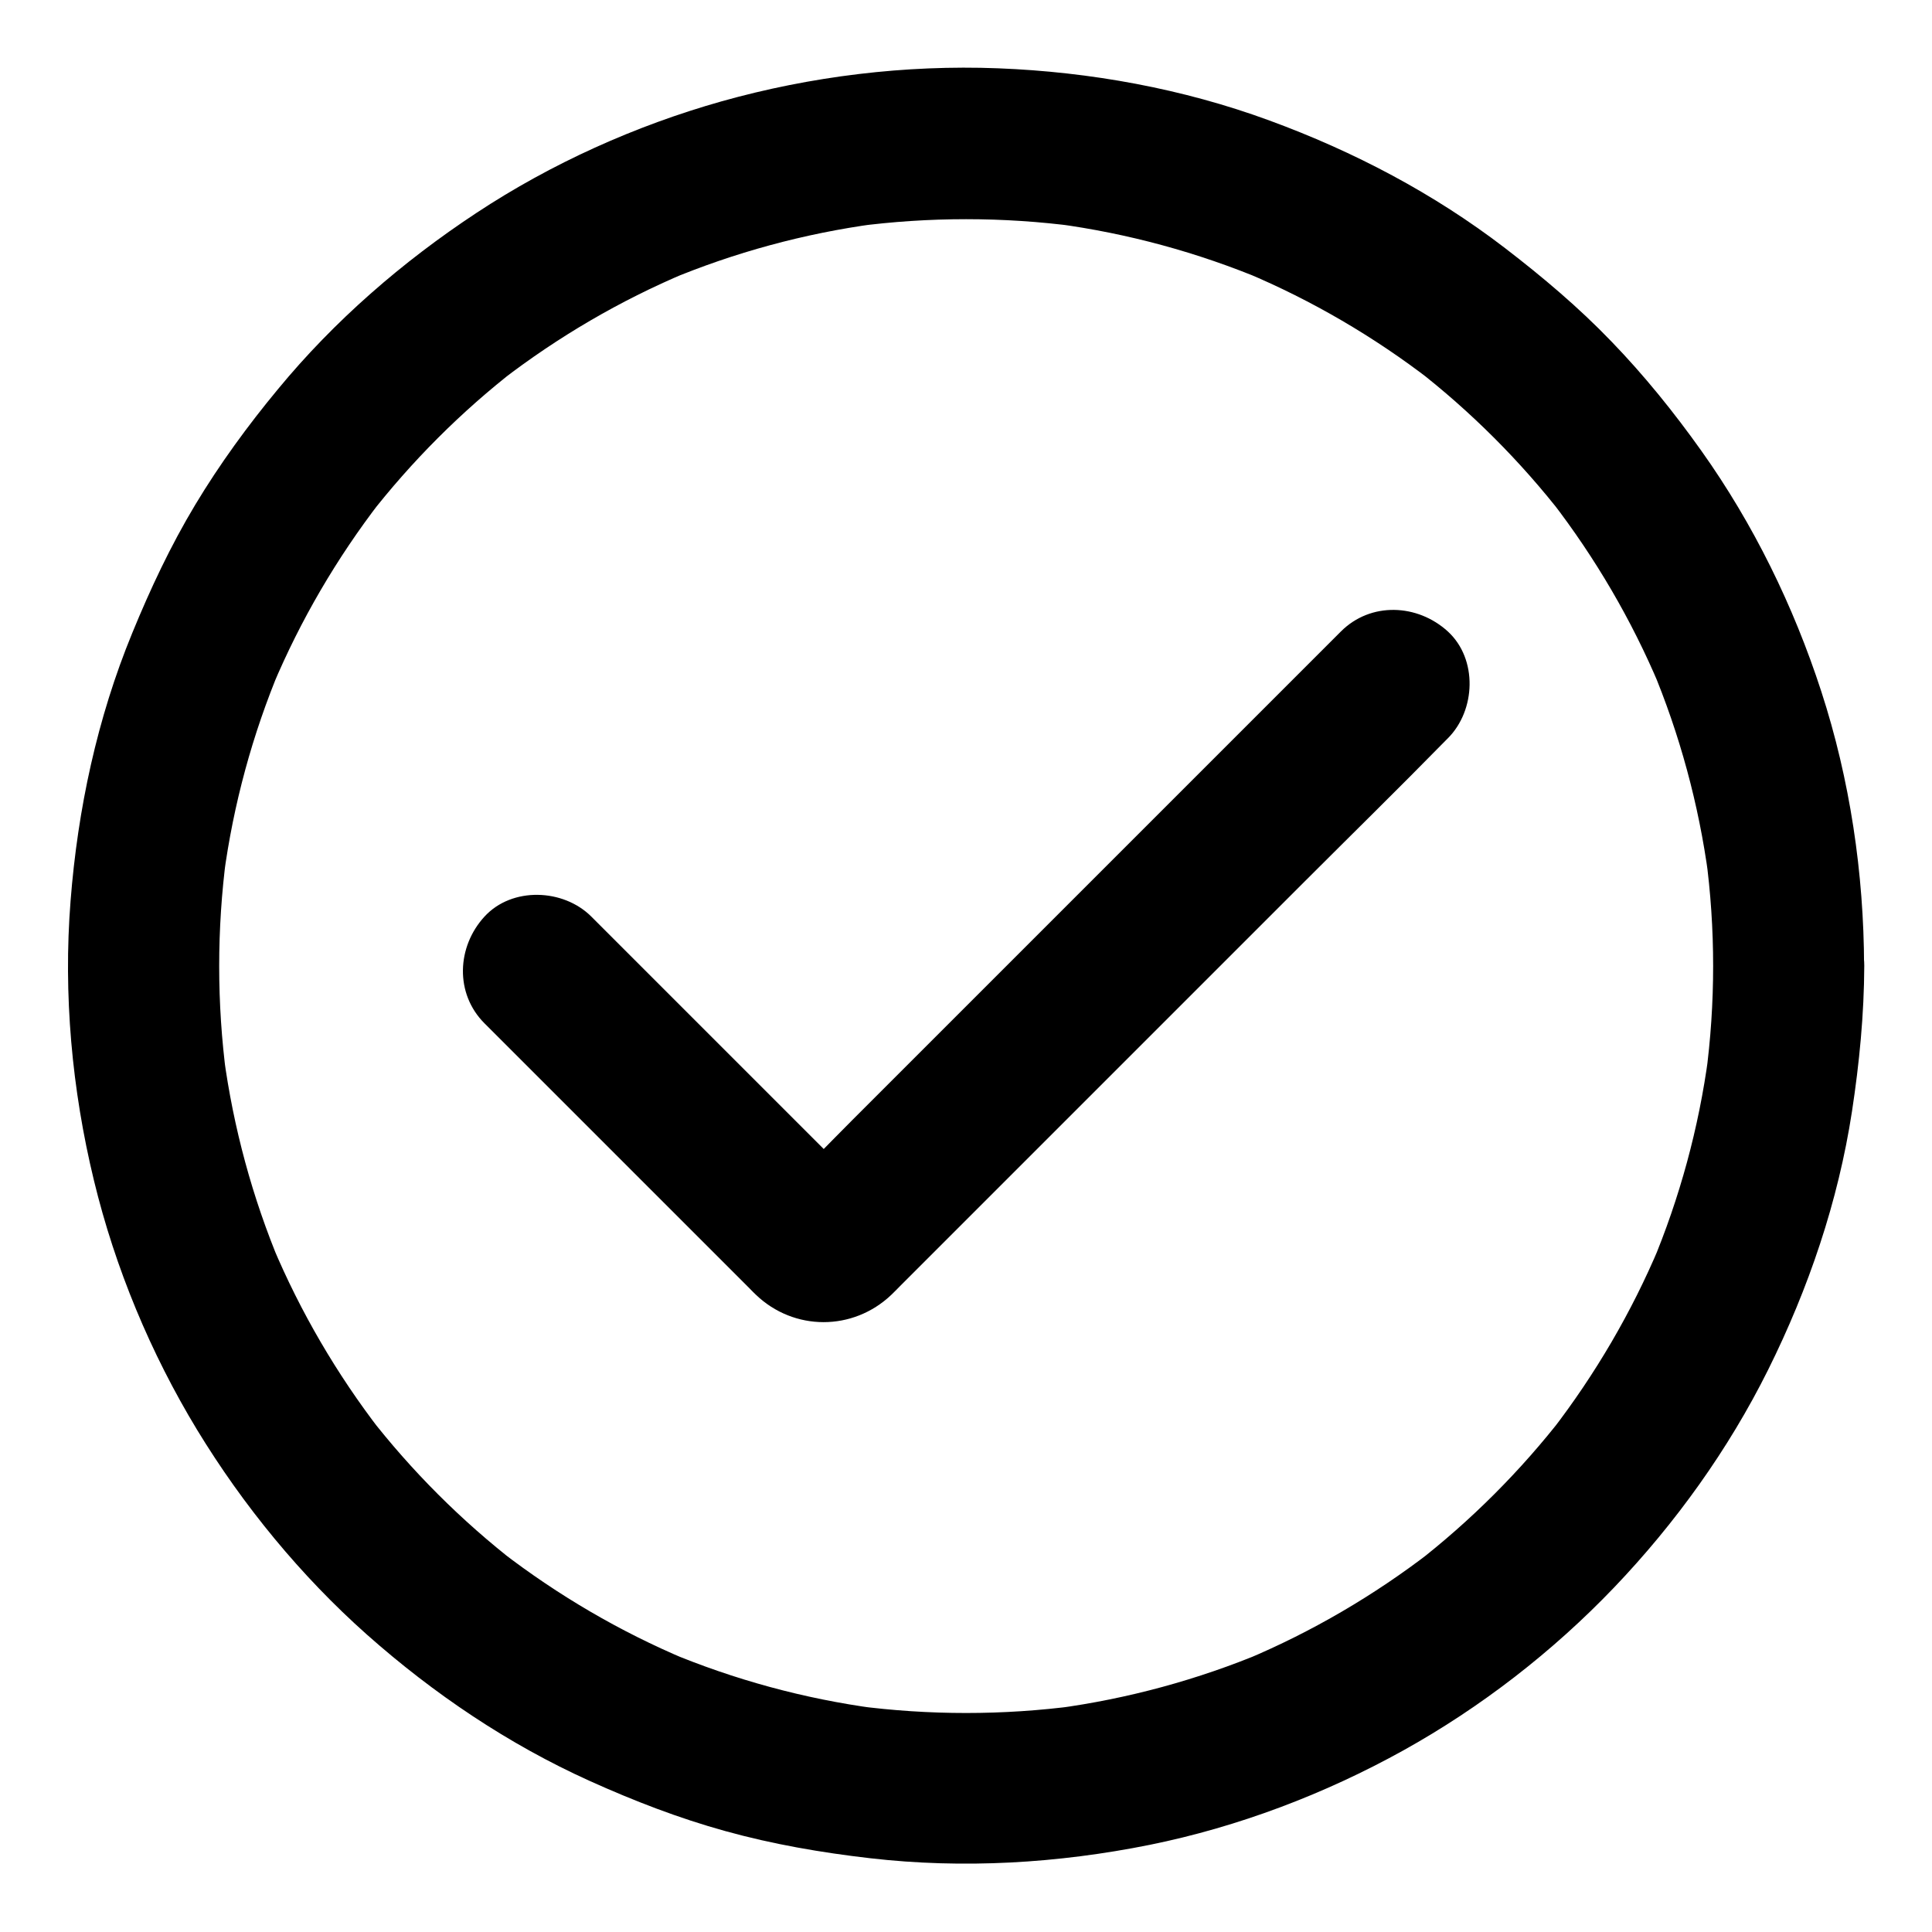
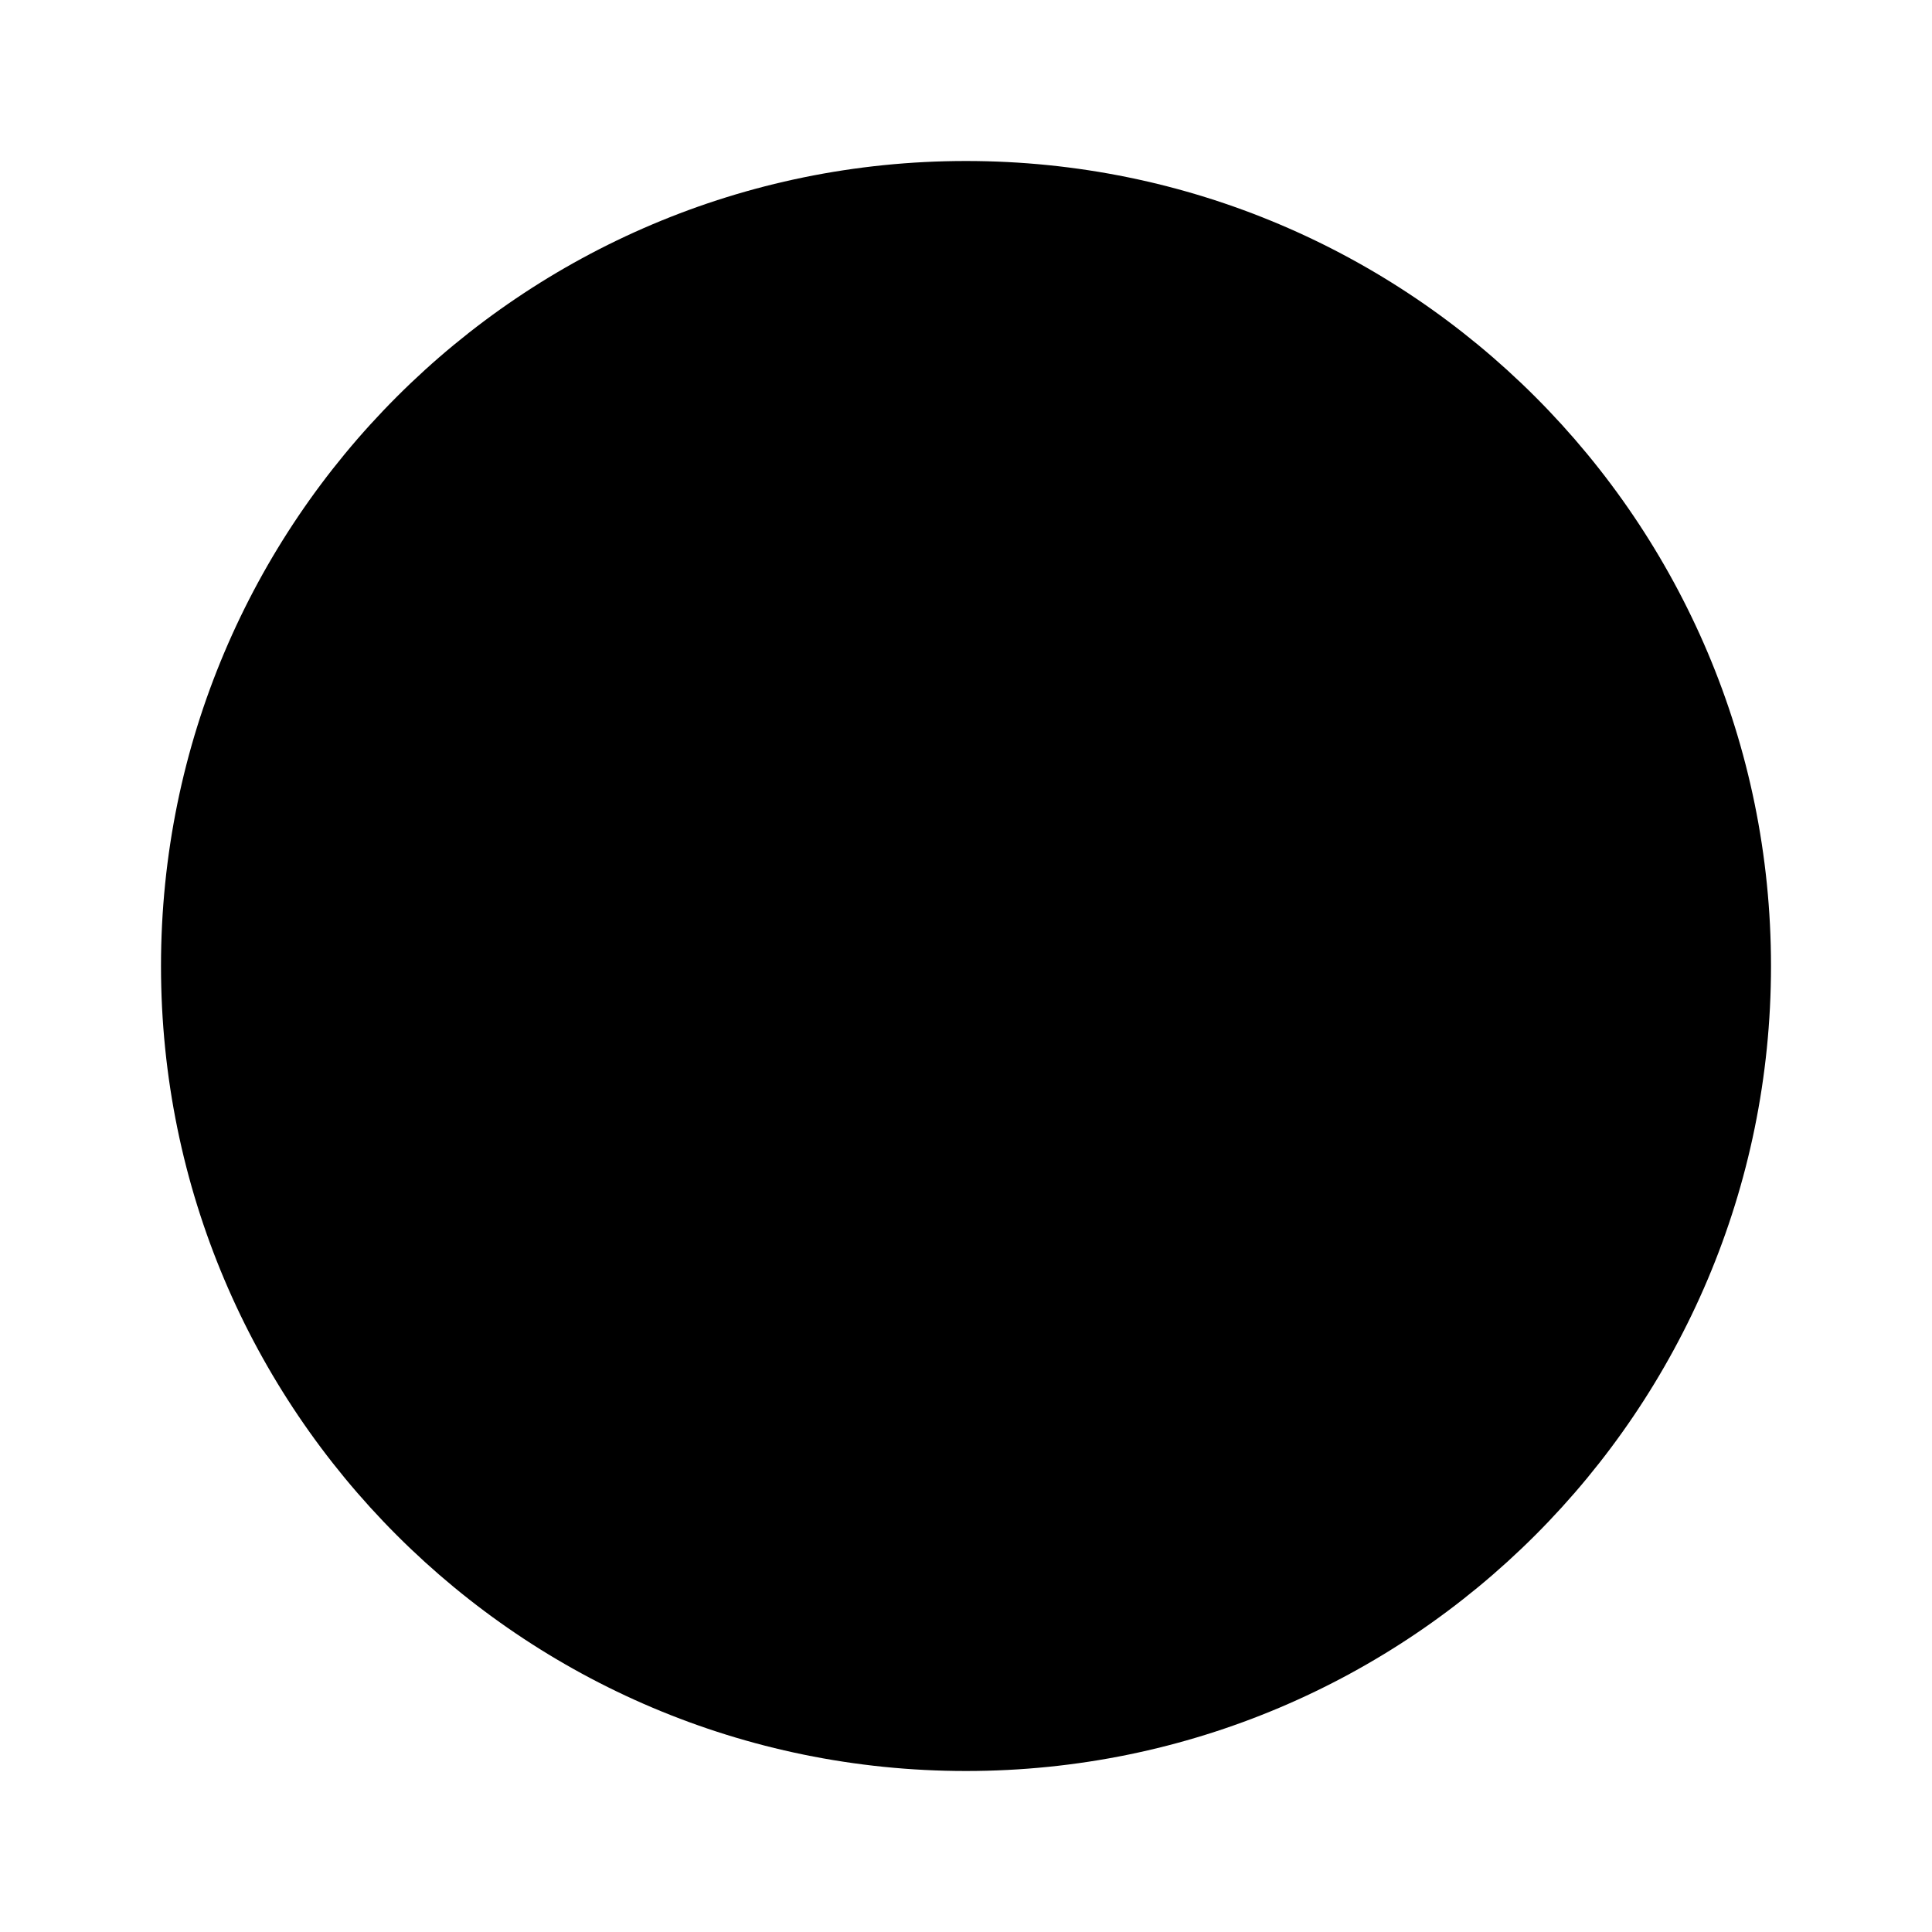
- <svg xmlns="http://www.w3.org/2000/svg" height="100px" width="100px" fill="#000000" version="1.1" x="0px" y="0px" viewBox="0 0 1024 1024" style="enable-background:new 0 0 1024 1024;" xml:space="preserve">
-   <g>
-     <g>
-       <path d="M710.7,334.7c-9.8,9.8-19.6,19.6-29.5,29.5c-23.6,23.6-47.1,47.1-70.7,70.7    c-28.4,28.4-56.7,56.7-85.1,85.1c-24.6,24.6-49.2,49.2-73.7,73.7c-11.8,11.8-23.4,24-35.5,35.5c-0.5,0.5-1,0.9-1.5,1.4    c2.7-2.1,5.4-4.2,8.1-6.3c-0.8,0.6-1.6,1-2.4,1.4c3.2-1.3,6.4-2.7,9.6-4c-0.9,0.3-1.7,0.6-2.7,0.7c3.5-0.5,7.1-1,10.6-1.4    c-0.9,0.1-1.8,0.1-2.7,0c3.5,0.5,7.1,1,10.6,1.4c-0.9-0.1-1.8-0.3-2.7-0.7c3.2,1.3,6.4,2.7,9.6,4c-0.9-0.4-1.7-0.8-2.4-1.4    c2.7,2.1,5.4,4.2,8.1,6.3c-5.3-4.6-10.1-10-15.1-14.9c-11.5-11.5-22.9-22.9-34.4-34.4c-25.9-25.9-51.7-51.7-77.6-77.6    c-6-6-11.9-11.9-17.9-17.9c-14.8-14.8-42-15.9-56.6,0c-14.7,16-15.8,40.8,0,56.6c31.6,31.6,63.2,63.2,94.9,94.9    c15.2,15.2,30.5,30.5,45.7,45.7c1.1,1.1,2.1,2.2,3.2,3.2c20.2,19.4,51.5,19.4,71.8,0.1c1.6-1.5,3.2-3.2,4.7-4.7    c29-29,58.1-58.1,87.1-87.1c42.4-42.4,84.7-84.7,127.1-127.1c25-25,50.2-49.7,74.9-74.9c0.4-0.4,0.8-0.8,1.2-1.2    c14.8-14.8,15.9-42,0-56.6C751.3,320,726.5,318.9,710.7,334.7L710.7,334.7z" />
-     </g>
-   </g>
-   <g>
-     <g>
-       <path d="M908,512c0,19.5-1.3,39-3.9,58.4c0.5-3.5,1-7.1,1.4-10.6c-5.1,38-15.2,75.1-30,110.4    c1.3-3.2,2.7-6.4,4-9.6c-14.7,34.9-33.9,67.7-57,97.7c2.1-2.7,4.2-5.4,6.3-8.1c-22.8,29.4-49.2,55.8-78.6,78.6    c2.7-2.1,5.4-4.2,8.1-6.3c-30,23.1-62.8,42.3-97.7,57c3.2-1.3,6.4-2.7,9.6-4c-35.3,14.8-72.5,24.9-110.4,30    c3.5-0.5,7.1-1,10.6-1.4c-38.7,5.1-78,5.1-116.7,0c3.5,0.5,7.1,1,10.6,1.4c-38-5.1-75.1-15.2-110.4-30c3.2,1.3,6.4,2.7,9.6,4    c-34.9-14.7-67.7-33.9-97.7-57c2.7,2.1,5.4,4.2,8.1,6.3c-29.4-22.8-55.8-49.2-78.6-78.6c2.1,2.7,4.2,5.4,6.3,8.1    c-23.1-30-42.3-62.8-57-97.7c1.3,3.2,2.7,6.4,4,9.6c-14.8-35.3-24.9-72.5-30-110.4c0.5,3.5,1,7.1,1.4,10.6    c-5.1-38.7-5.1-78,0-116.7c-0.5,3.5-1,7.1-1.4,10.6c5.1-38,15.2-75.1,30-110.4c-1.3,3.2-2.7,6.4-4,9.6    c14.7-34.9,33.9-67.7,57-97.7c-2.1,2.7-4.2,5.4-6.3,8.1c22.8-29.4,49.2-55.8,78.6-78.6c-2.7,2.1-5.4,4.2-8.1,6.3    c30-23.1,62.8-42.3,97.7-57c-3.2,1.3-6.4,2.7-9.6,4c35.3-14.8,72.5-24.9,110.4-30c-3.5,0.5-7.1,1-10.6,1.4    c38.7-5.1,78-5.1,116.7,0c-3.5-0.5-7.1-1-10.6-1.4c38,5.1,75.1,15.2,110.4,30c-3.2-1.3-6.4-2.7-9.6-4c34.9,14.7,67.7,33.9,97.7,57    c-2.7-2.1-5.4-4.2-8.1-6.3c29.4,22.8,55.8,49.2,78.6,78.6c-2.1-2.7-4.2-5.4-6.3-8.1c23.1,30,42.3,62.8,57,97.7    c-1.3-3.2-2.7-6.4-4-9.6c14.8,35.3,24.9,72.5,30,110.4c-0.5-3.5-1-7.1-1.4-10.6C906.7,473,908,492.5,908,512c0,20.9,18.4,41,40,40    c21.6-1,40-17.6,40-40c-0.1-49.1-7.5-98.9-22.7-145.6c-14.7-45.2-35.9-88.6-63.5-127.4c-14.5-20.4-30.3-40-47.7-58    c-17.4-18.1-36.5-34.2-56.4-49.5c-37.8-29-80.1-51.2-124.8-67.6c-45.9-16.9-95.1-25.8-143.9-27.7c-49.1-1.9-99.2,4.2-146.5,17.5    c-45.7,12.9-90.2,32.9-129.9,59.1c-39.3,25.9-75.4,57.2-105.3,93.5c-16,19.3-30.8,39.6-43.8,61.2c-13.1,21.8-23.8,44.6-33.4,68    c-18.6,45.2-28.9,93.4-32.7,142c-3.9,49.5,0.7,100,12.4,148.2c11.2,46.3,30,91.5,54.7,132.2c24.4,40.1,54.9,77.3,90,108.5    c35.4,31.4,75,58.1,118.2,77.6c23.3,10.5,47.1,19.7,71.7,26.5c25.2,7,50.8,11.4,76.8,14.4c49.4,5.7,99.5,2.7,148.2-7.1    c46.9-9.5,92.7-26.9,134.5-50.1c41-22.8,79.1-52.3,111.6-86.3c32.5-34,60.6-73.1,81.6-115.3c21.5-43.2,37.2-89.4,44.5-137.1    c3.9-25.6,6.4-51.3,6.5-77.2c0-20.9-18.4-41-40-40C926.3,473,908,489.6,908,512z" />
-     </g>
-   </g>
+ <svg viewBox="0 0 24 24">
+   <circle cx="12" cy="12" r="10" class="text-green-200 fill-current dark:text-green-700" />
+   <path d="M10 14.59l6.3-6.3a1 1 0 0 1 1.4 1.42l-7 7a1 1 0 0 1-1.4 0l-3-3a1 1 0 0 1 1.4-1.42l2.3 2.3z" class="text-green-500 fill-current dark:text-white" />
</svg>
